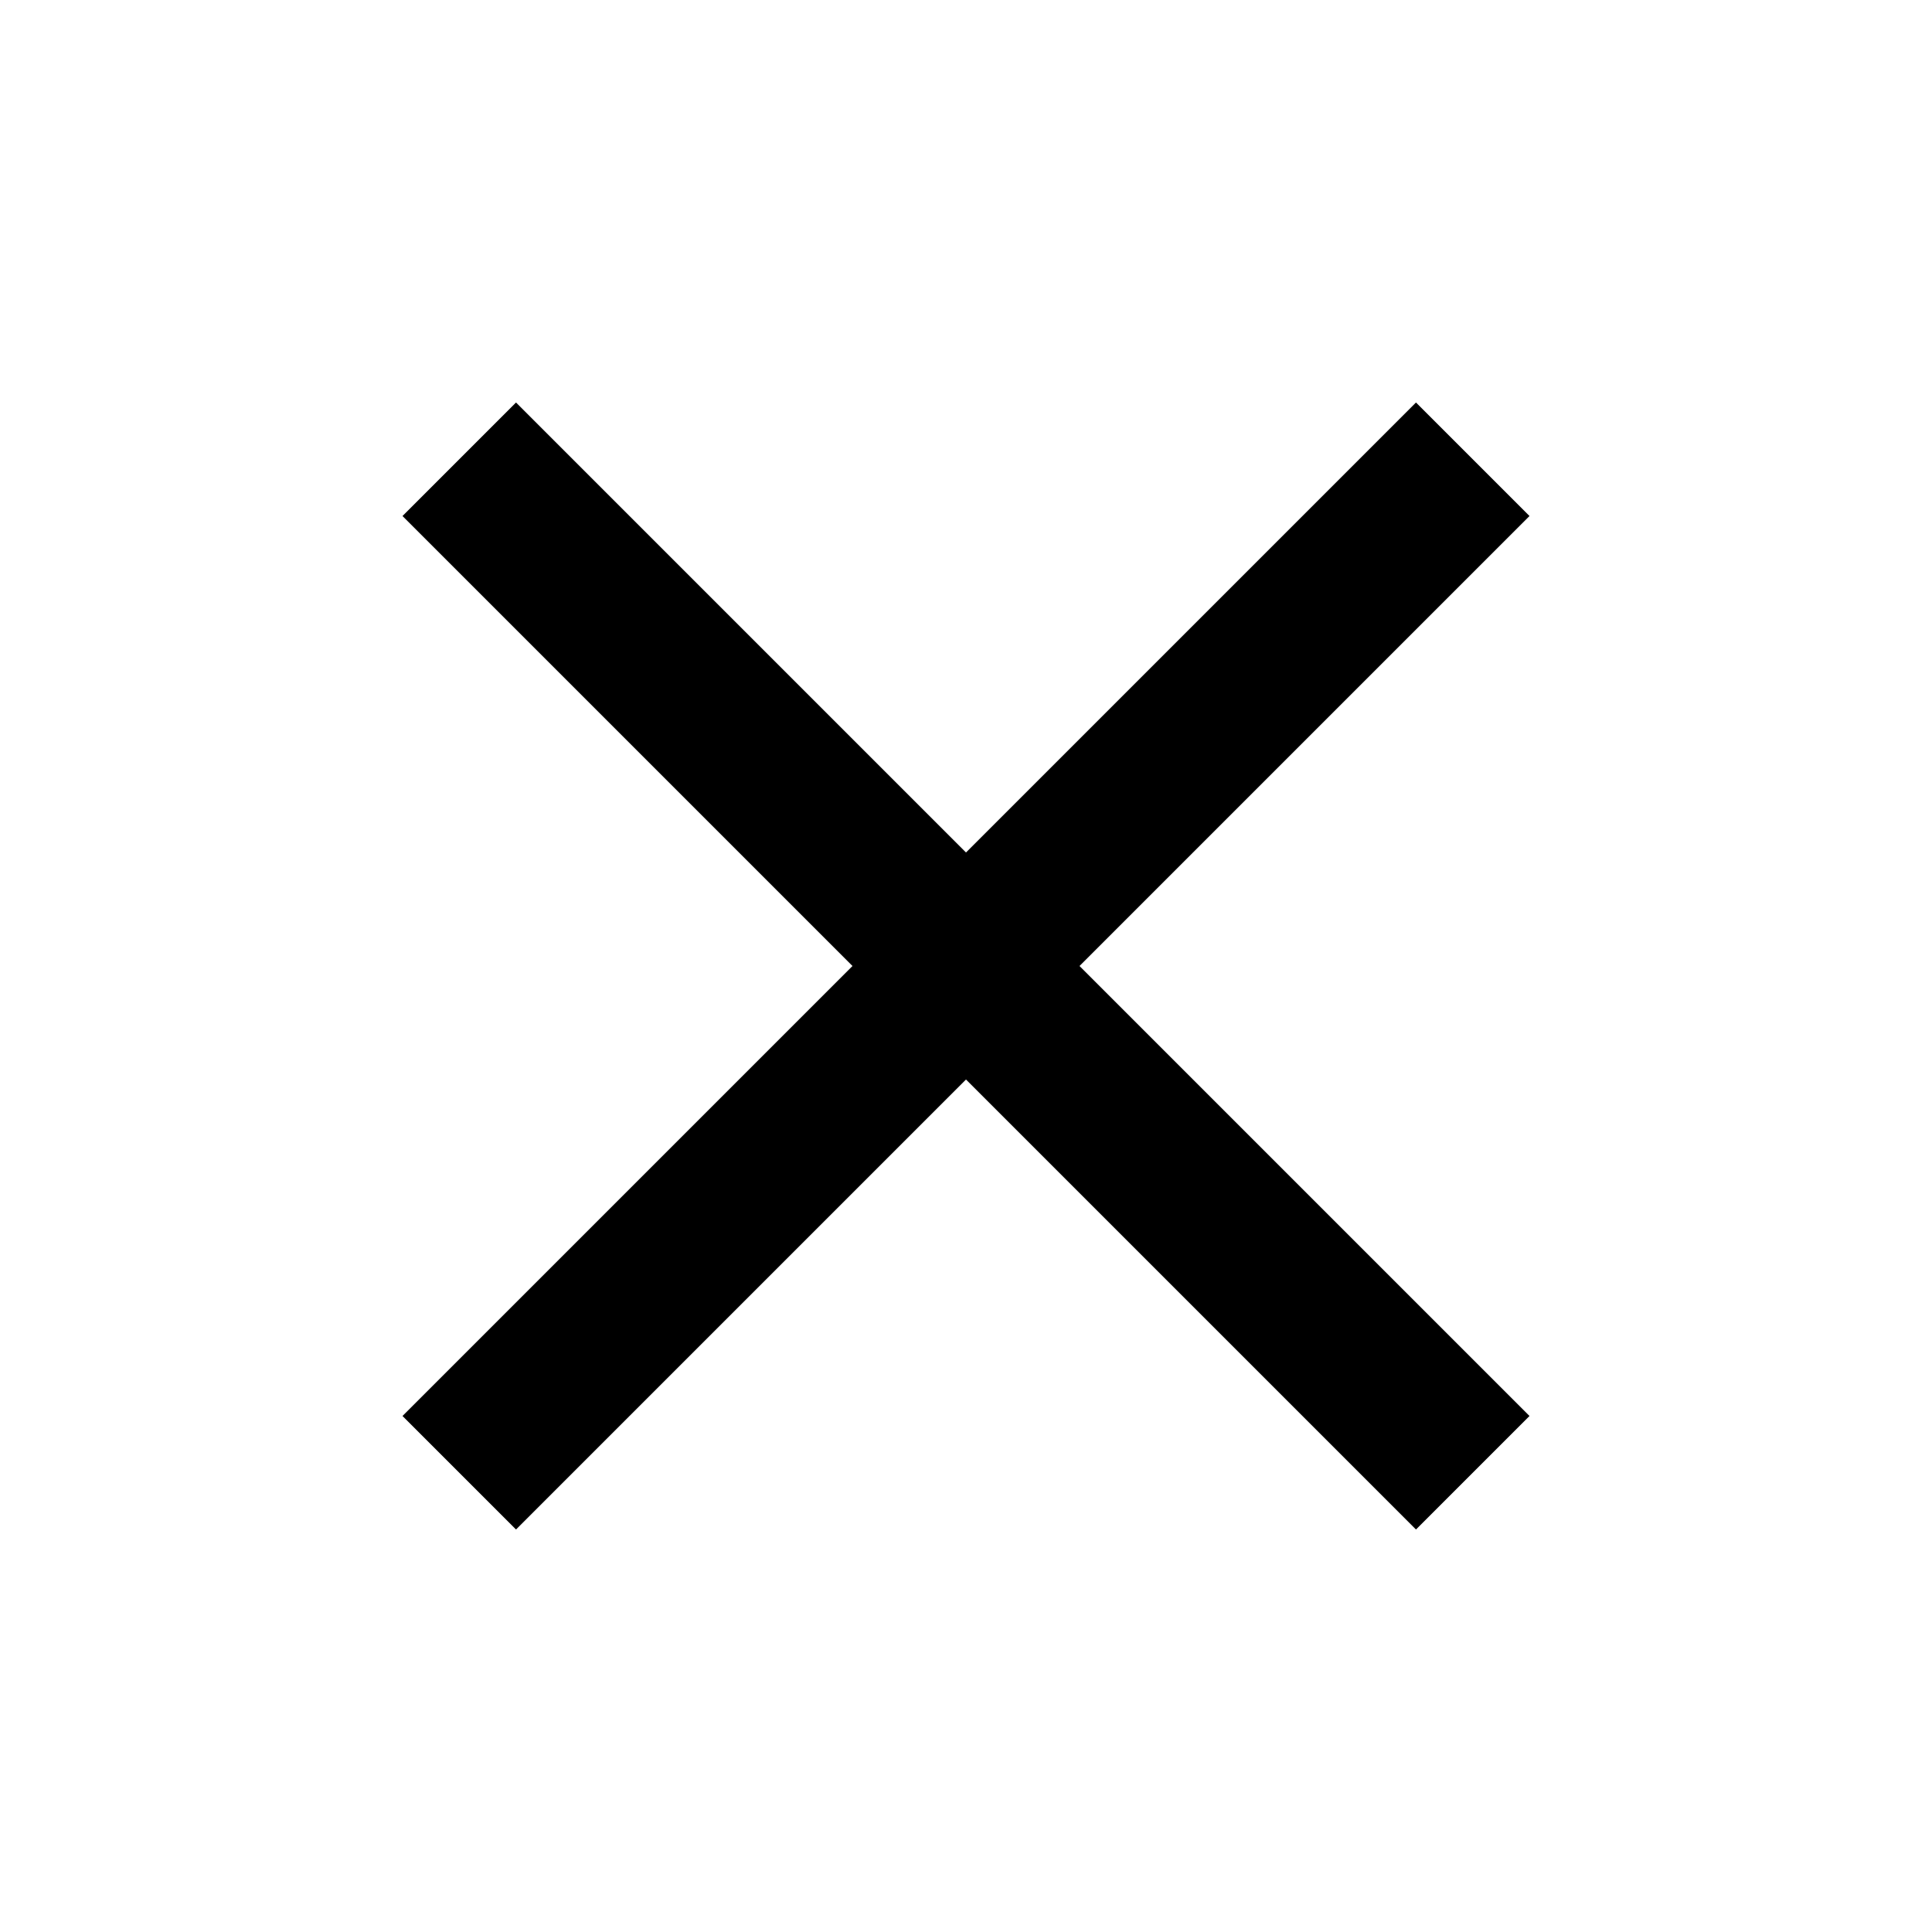
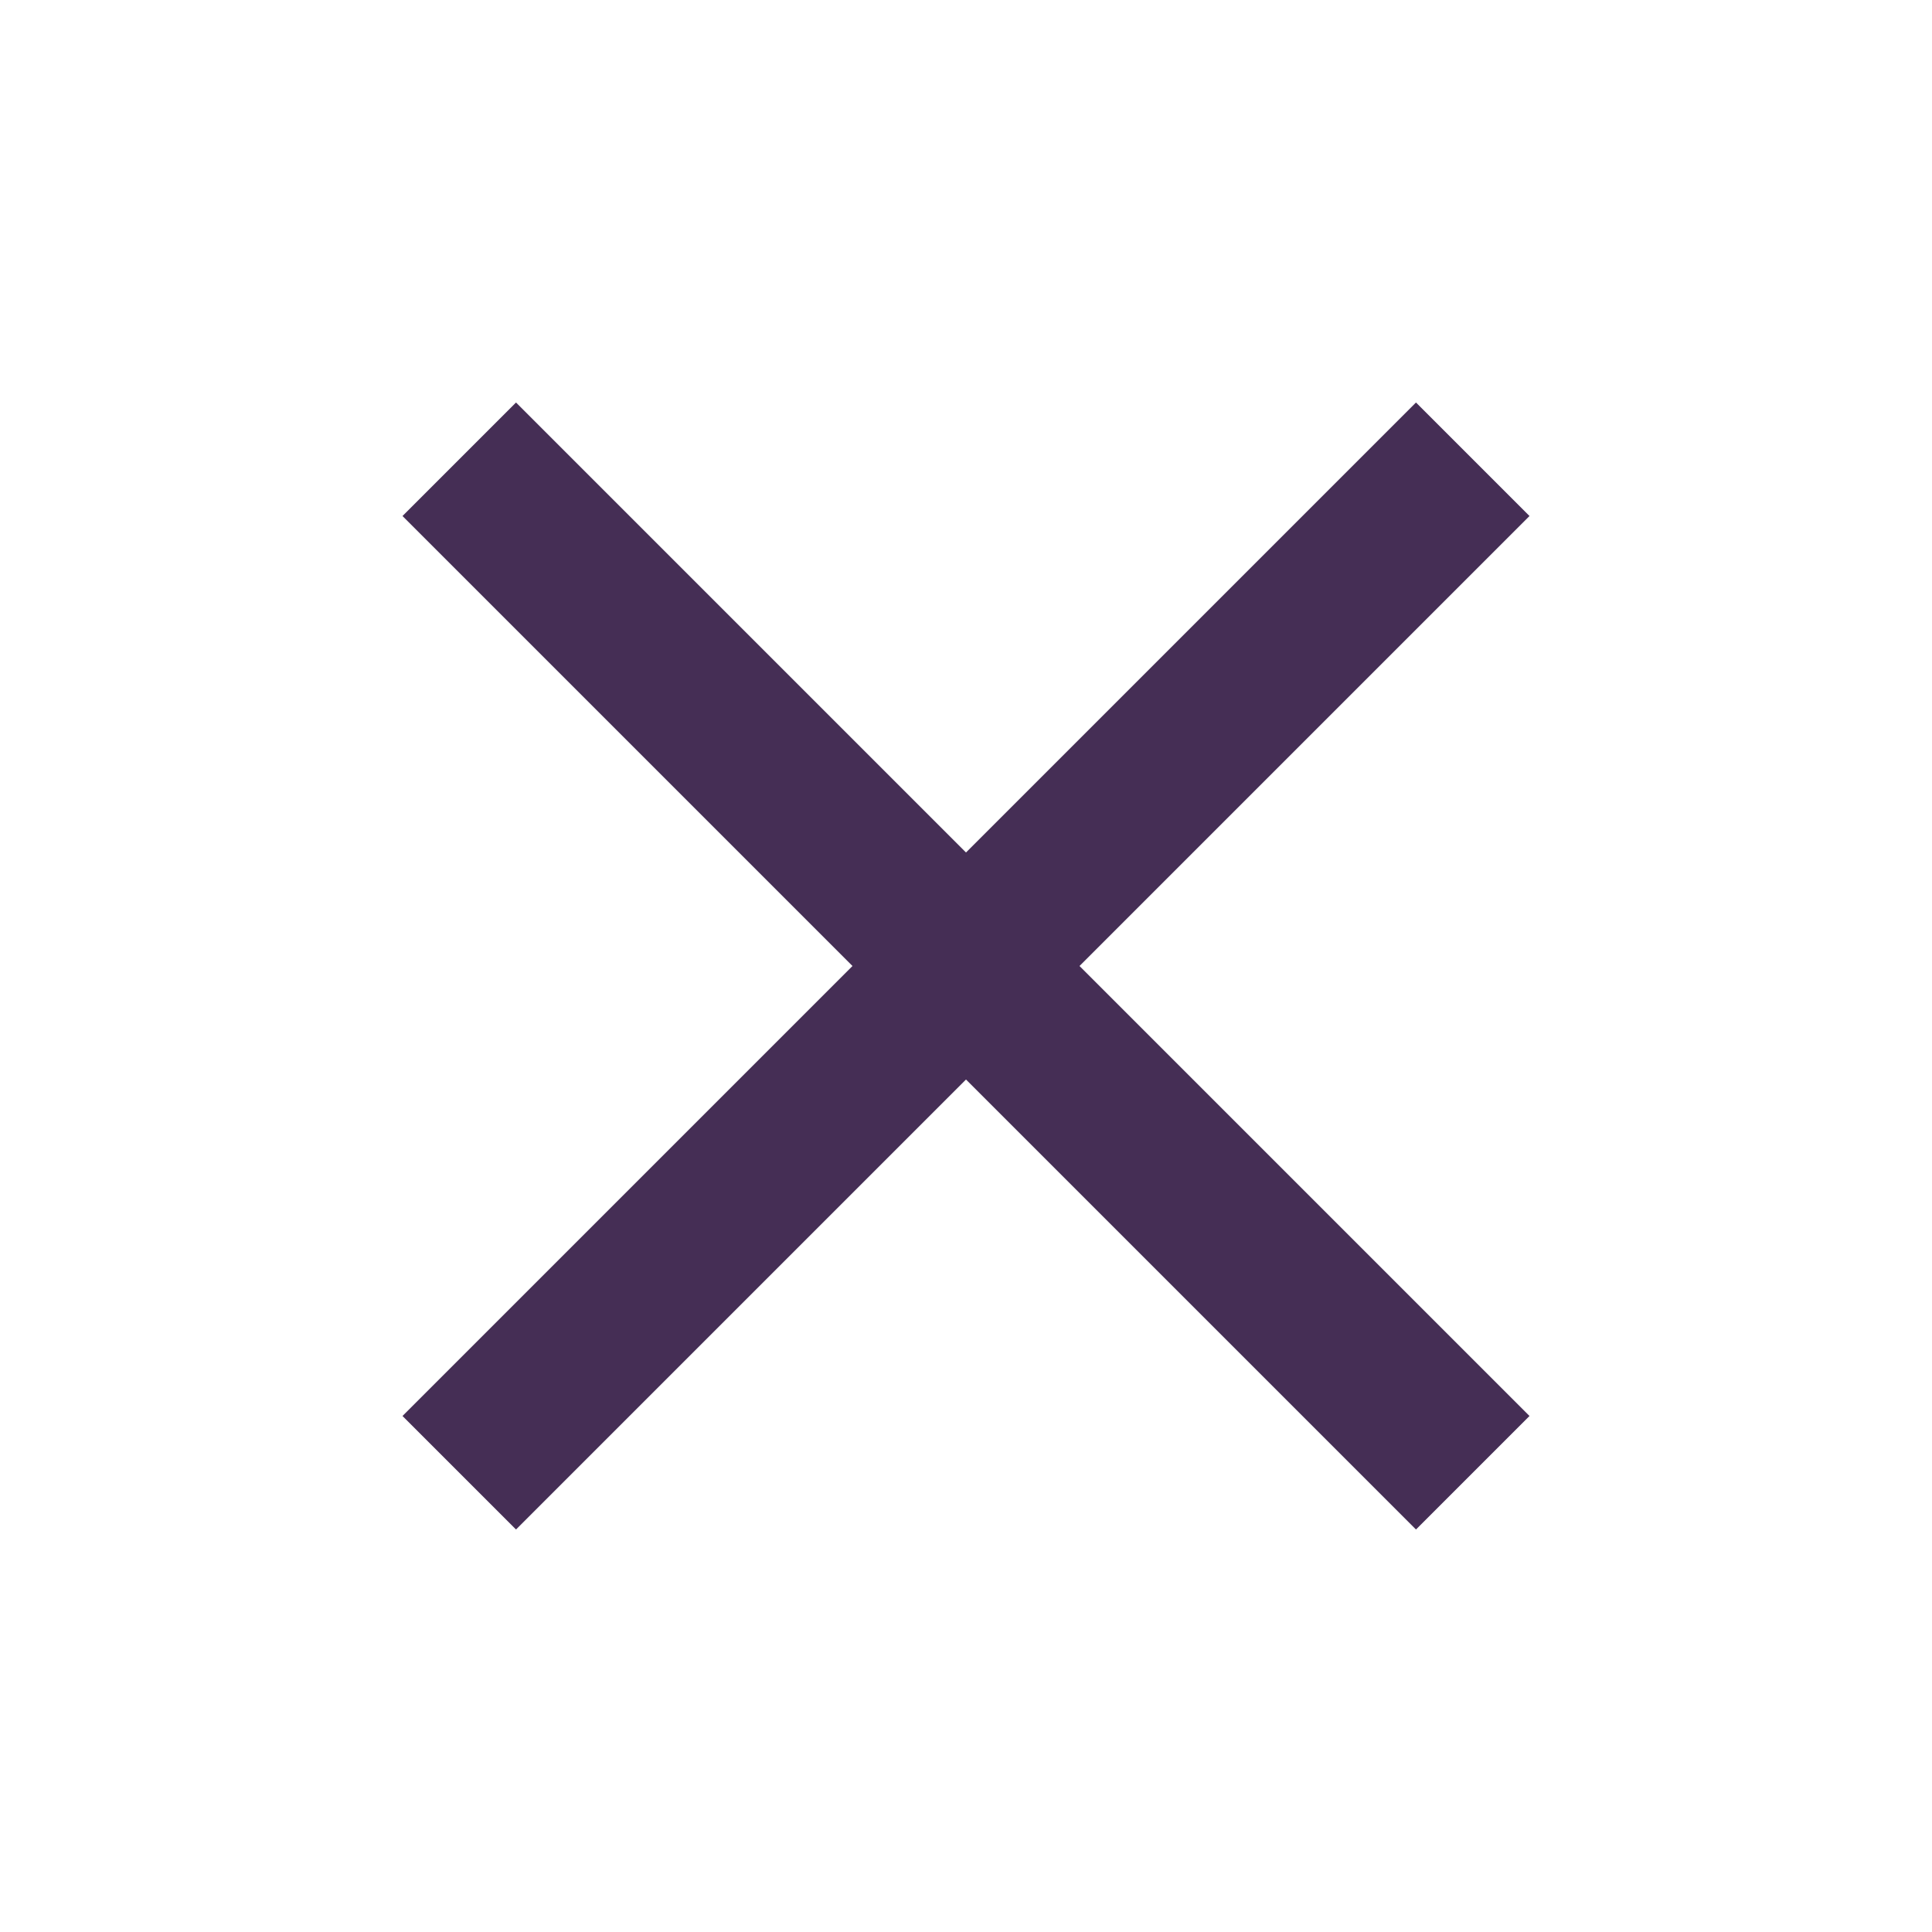
- <svg xmlns="http://www.w3.org/2000/svg" fill="#000000" height="48" viewBox="0 0 24 24" width="48">
+ <svg xmlns="http://www.w3.org/2000/svg" fill="#452e55" height="48" viewBox="0 0 24 24" width="48">
  <path d="M19 6.41L17.59 5 12 10.59 6.41 5 5 6.41 10.59 12 5 17.59 6.41 19 12 13.41 17.59 19 19 17.59 13.41 12z" />
  <path d="M0 0h24v24H0z" fill="none" />
</svg>
